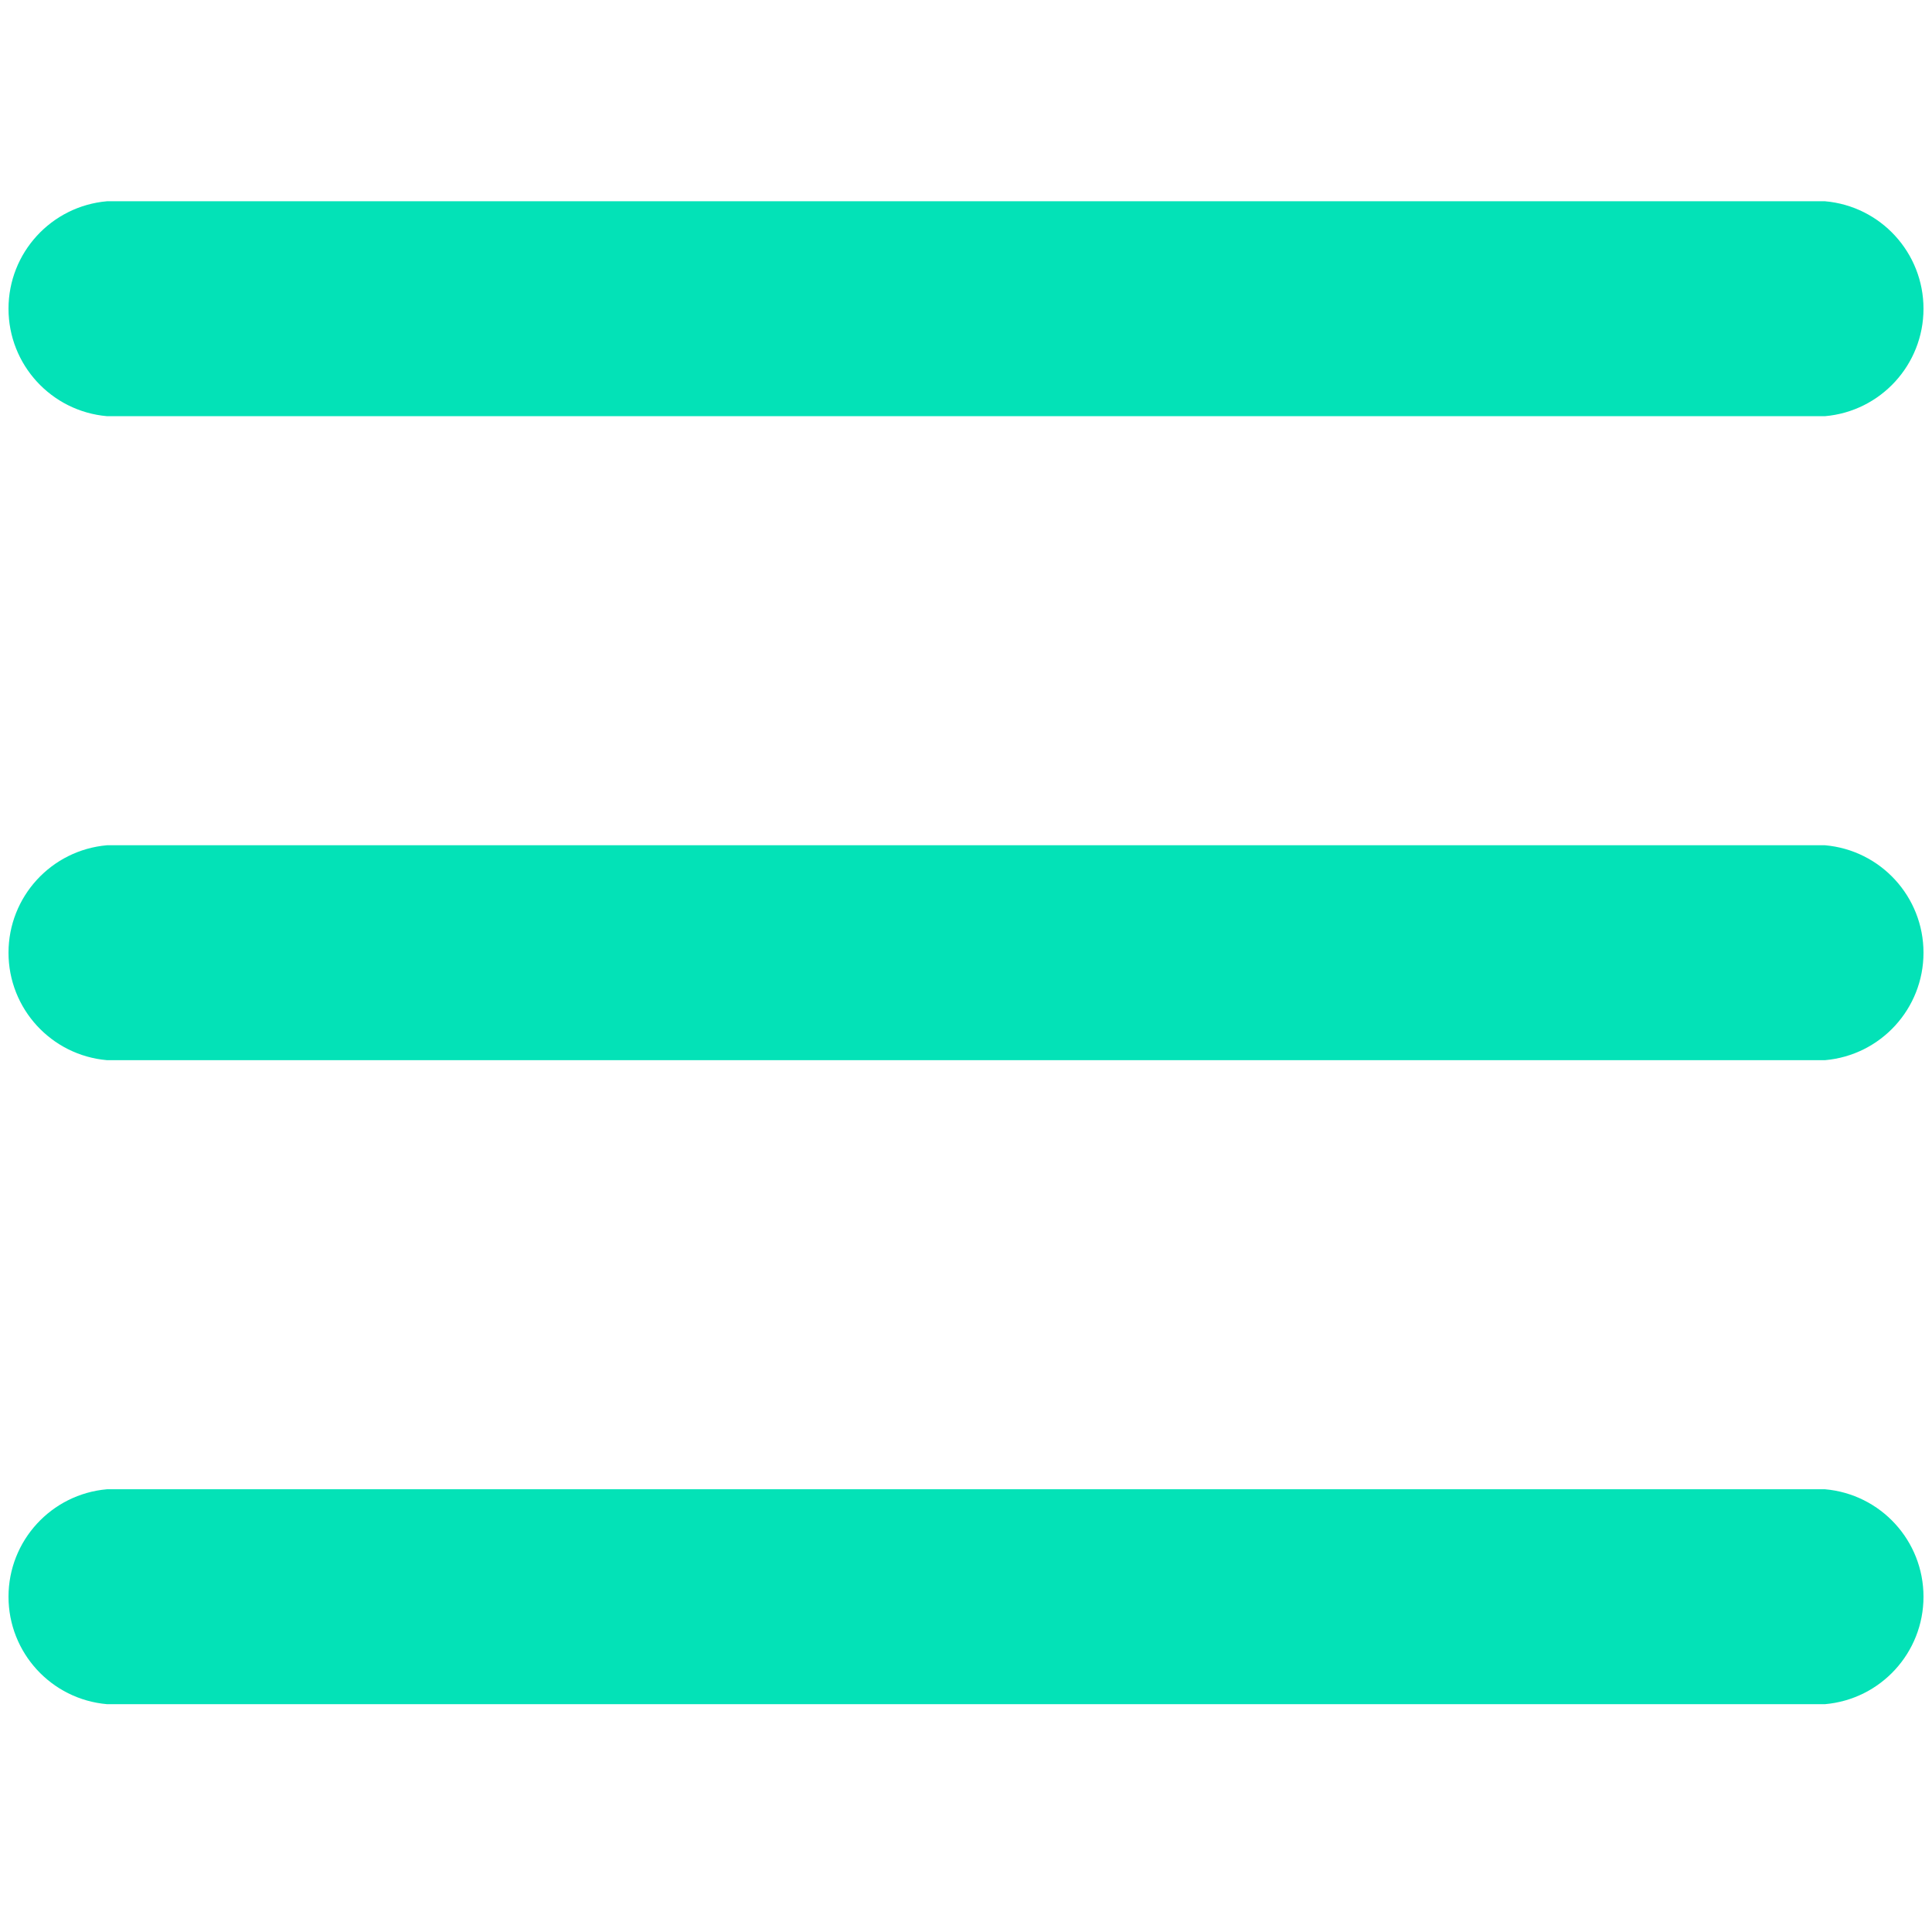
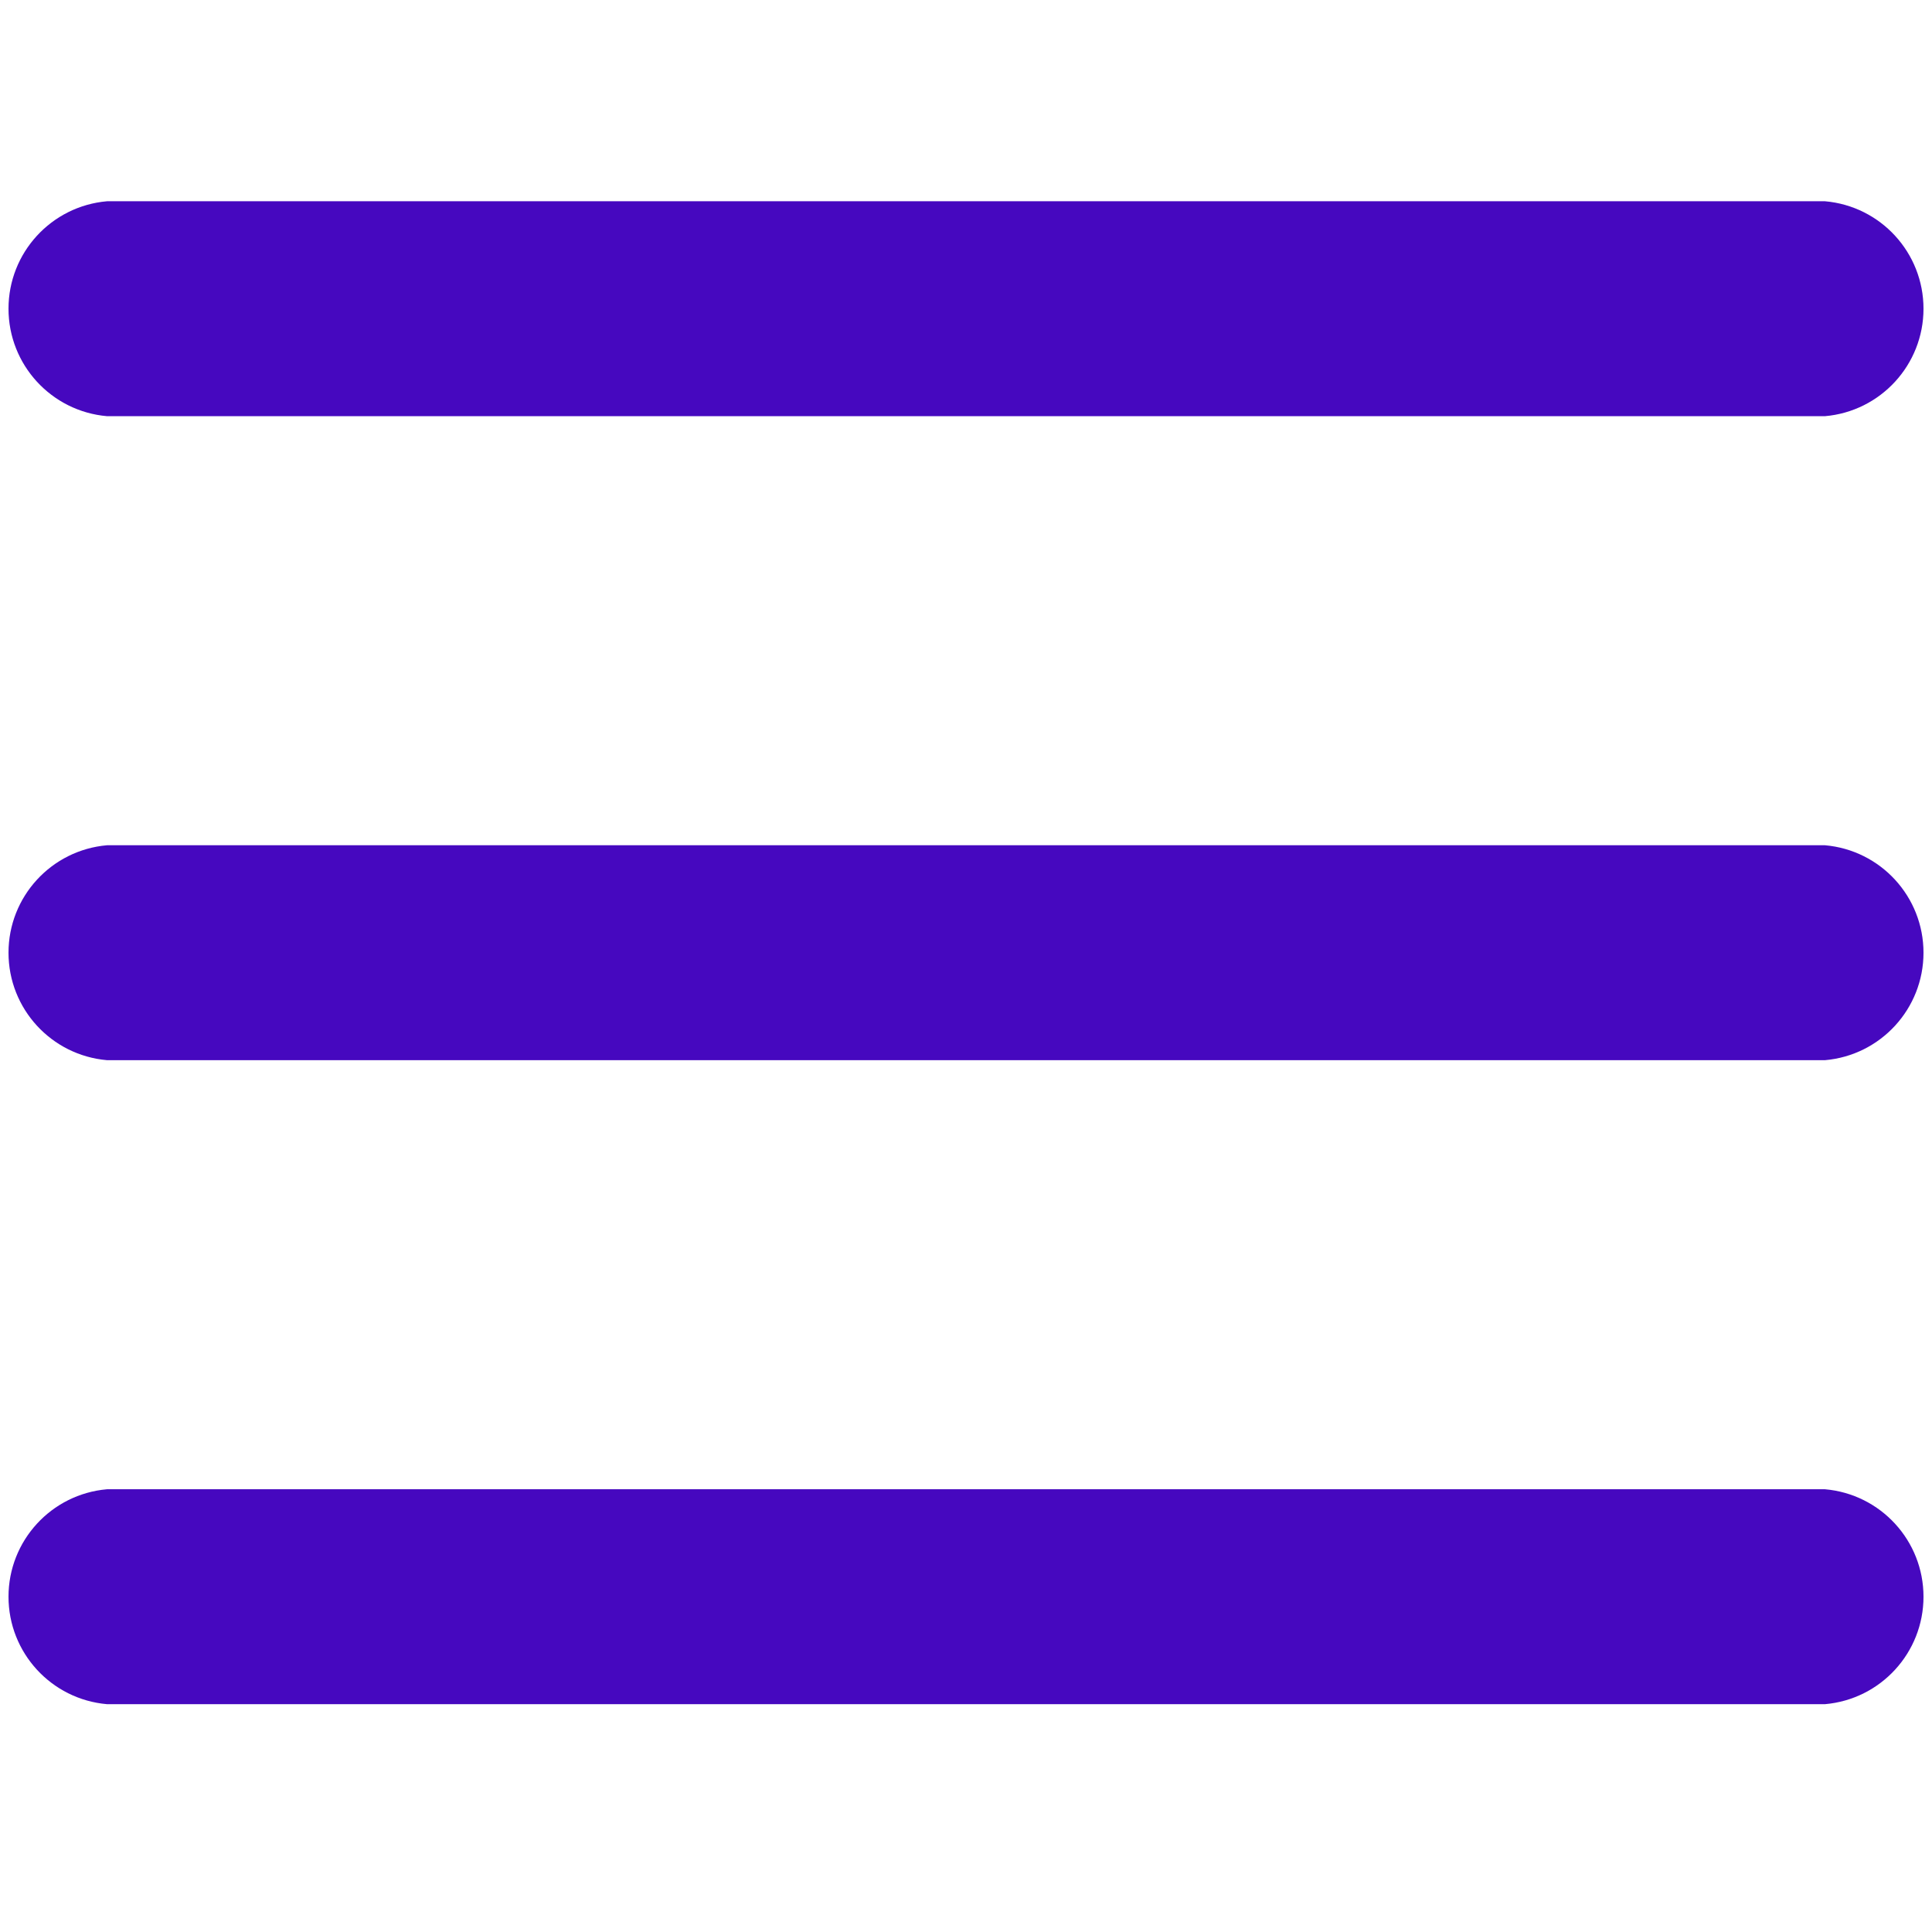
<svg xmlns="http://www.w3.org/2000/svg" viewBox="0 0 24 24">
  <defs>
-     <style>.cls-1{fill:#03e2b7;}</style>
+     <style>.cls-1{fill:#4608BF;}</style>
  </defs>
  <g id="Layer_1" data-name="Layer 1">
    <path class="cls-1" d="M22.67,13.17H1.33a1.34,1.34,0,0,1,0-2.67H22.67a1.34,1.34,0,0,1,0,2.67Z" />
    <path class="cls-1" d="M22.67,5.17H1.33a1.34,1.34,0,0,1,0-2.67H22.67a1.34,1.34,0,0,1,0,2.67Z" />
    <path class="cls-1" d="M22.67,21.17H1.33a1.34,1.34,0,0,1,0-2.67H22.67a1.34,1.34,0,0,1,0,2.67Z" />
  </g>
</svg>
